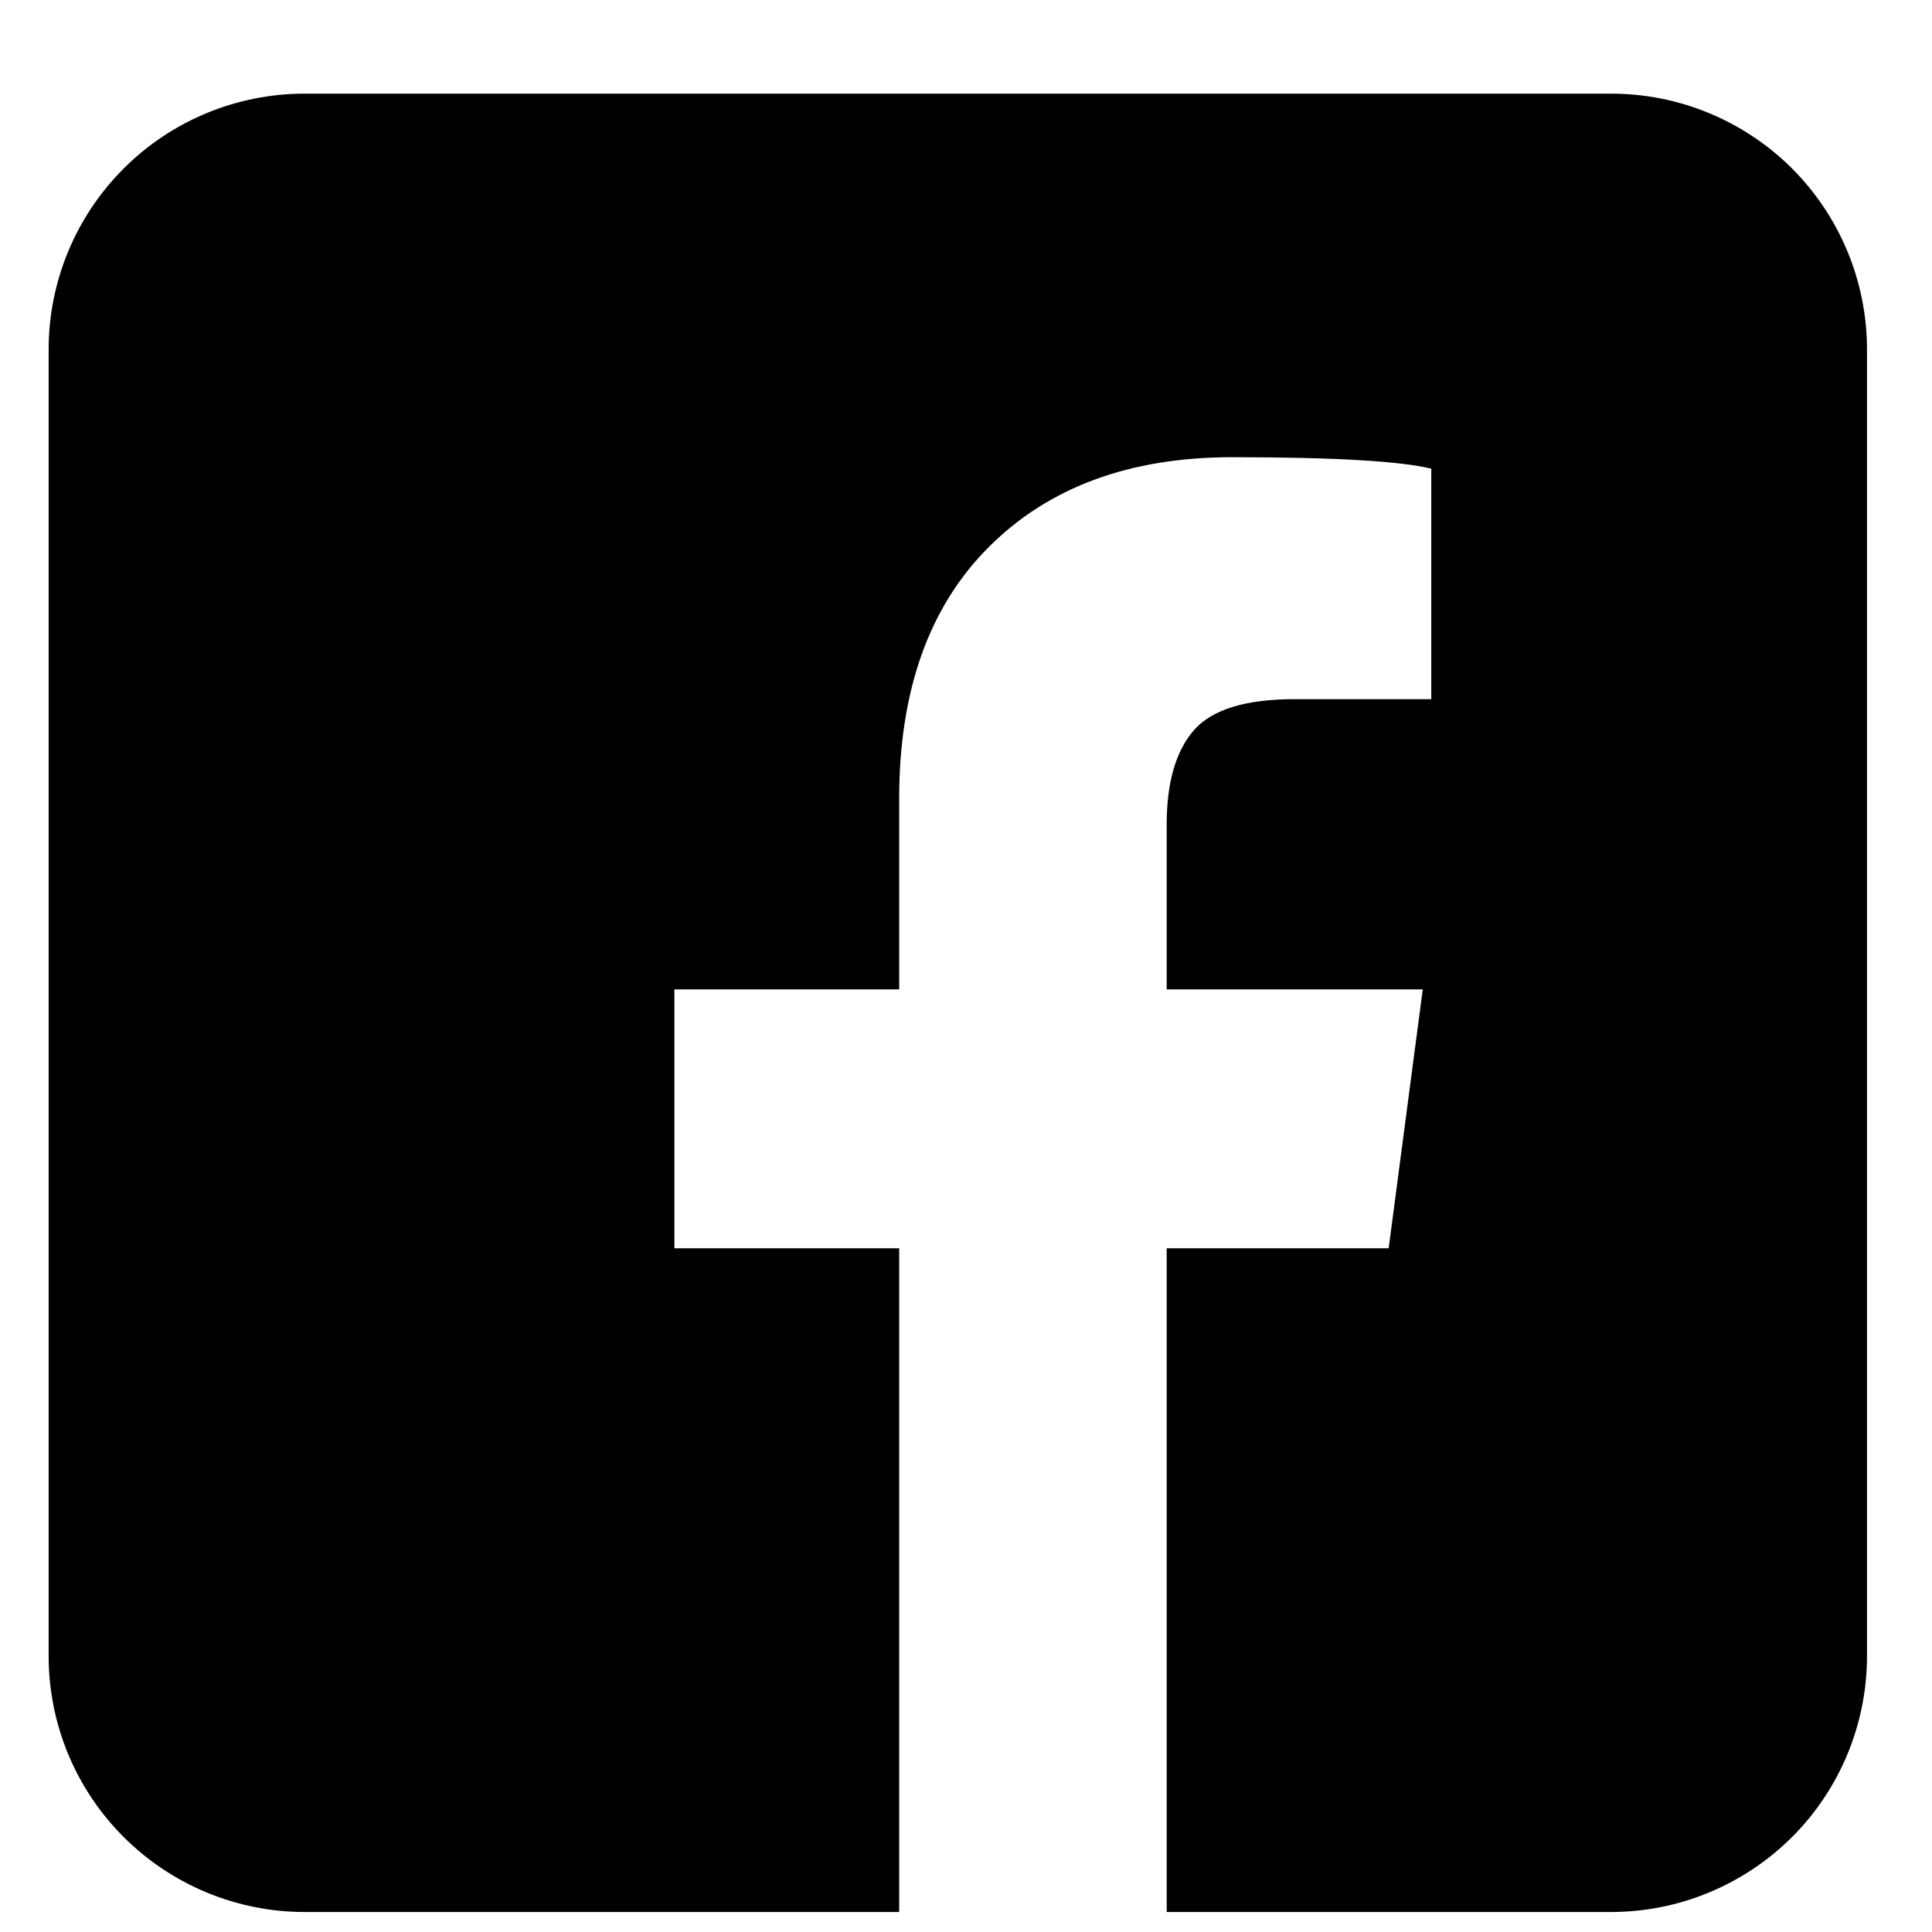
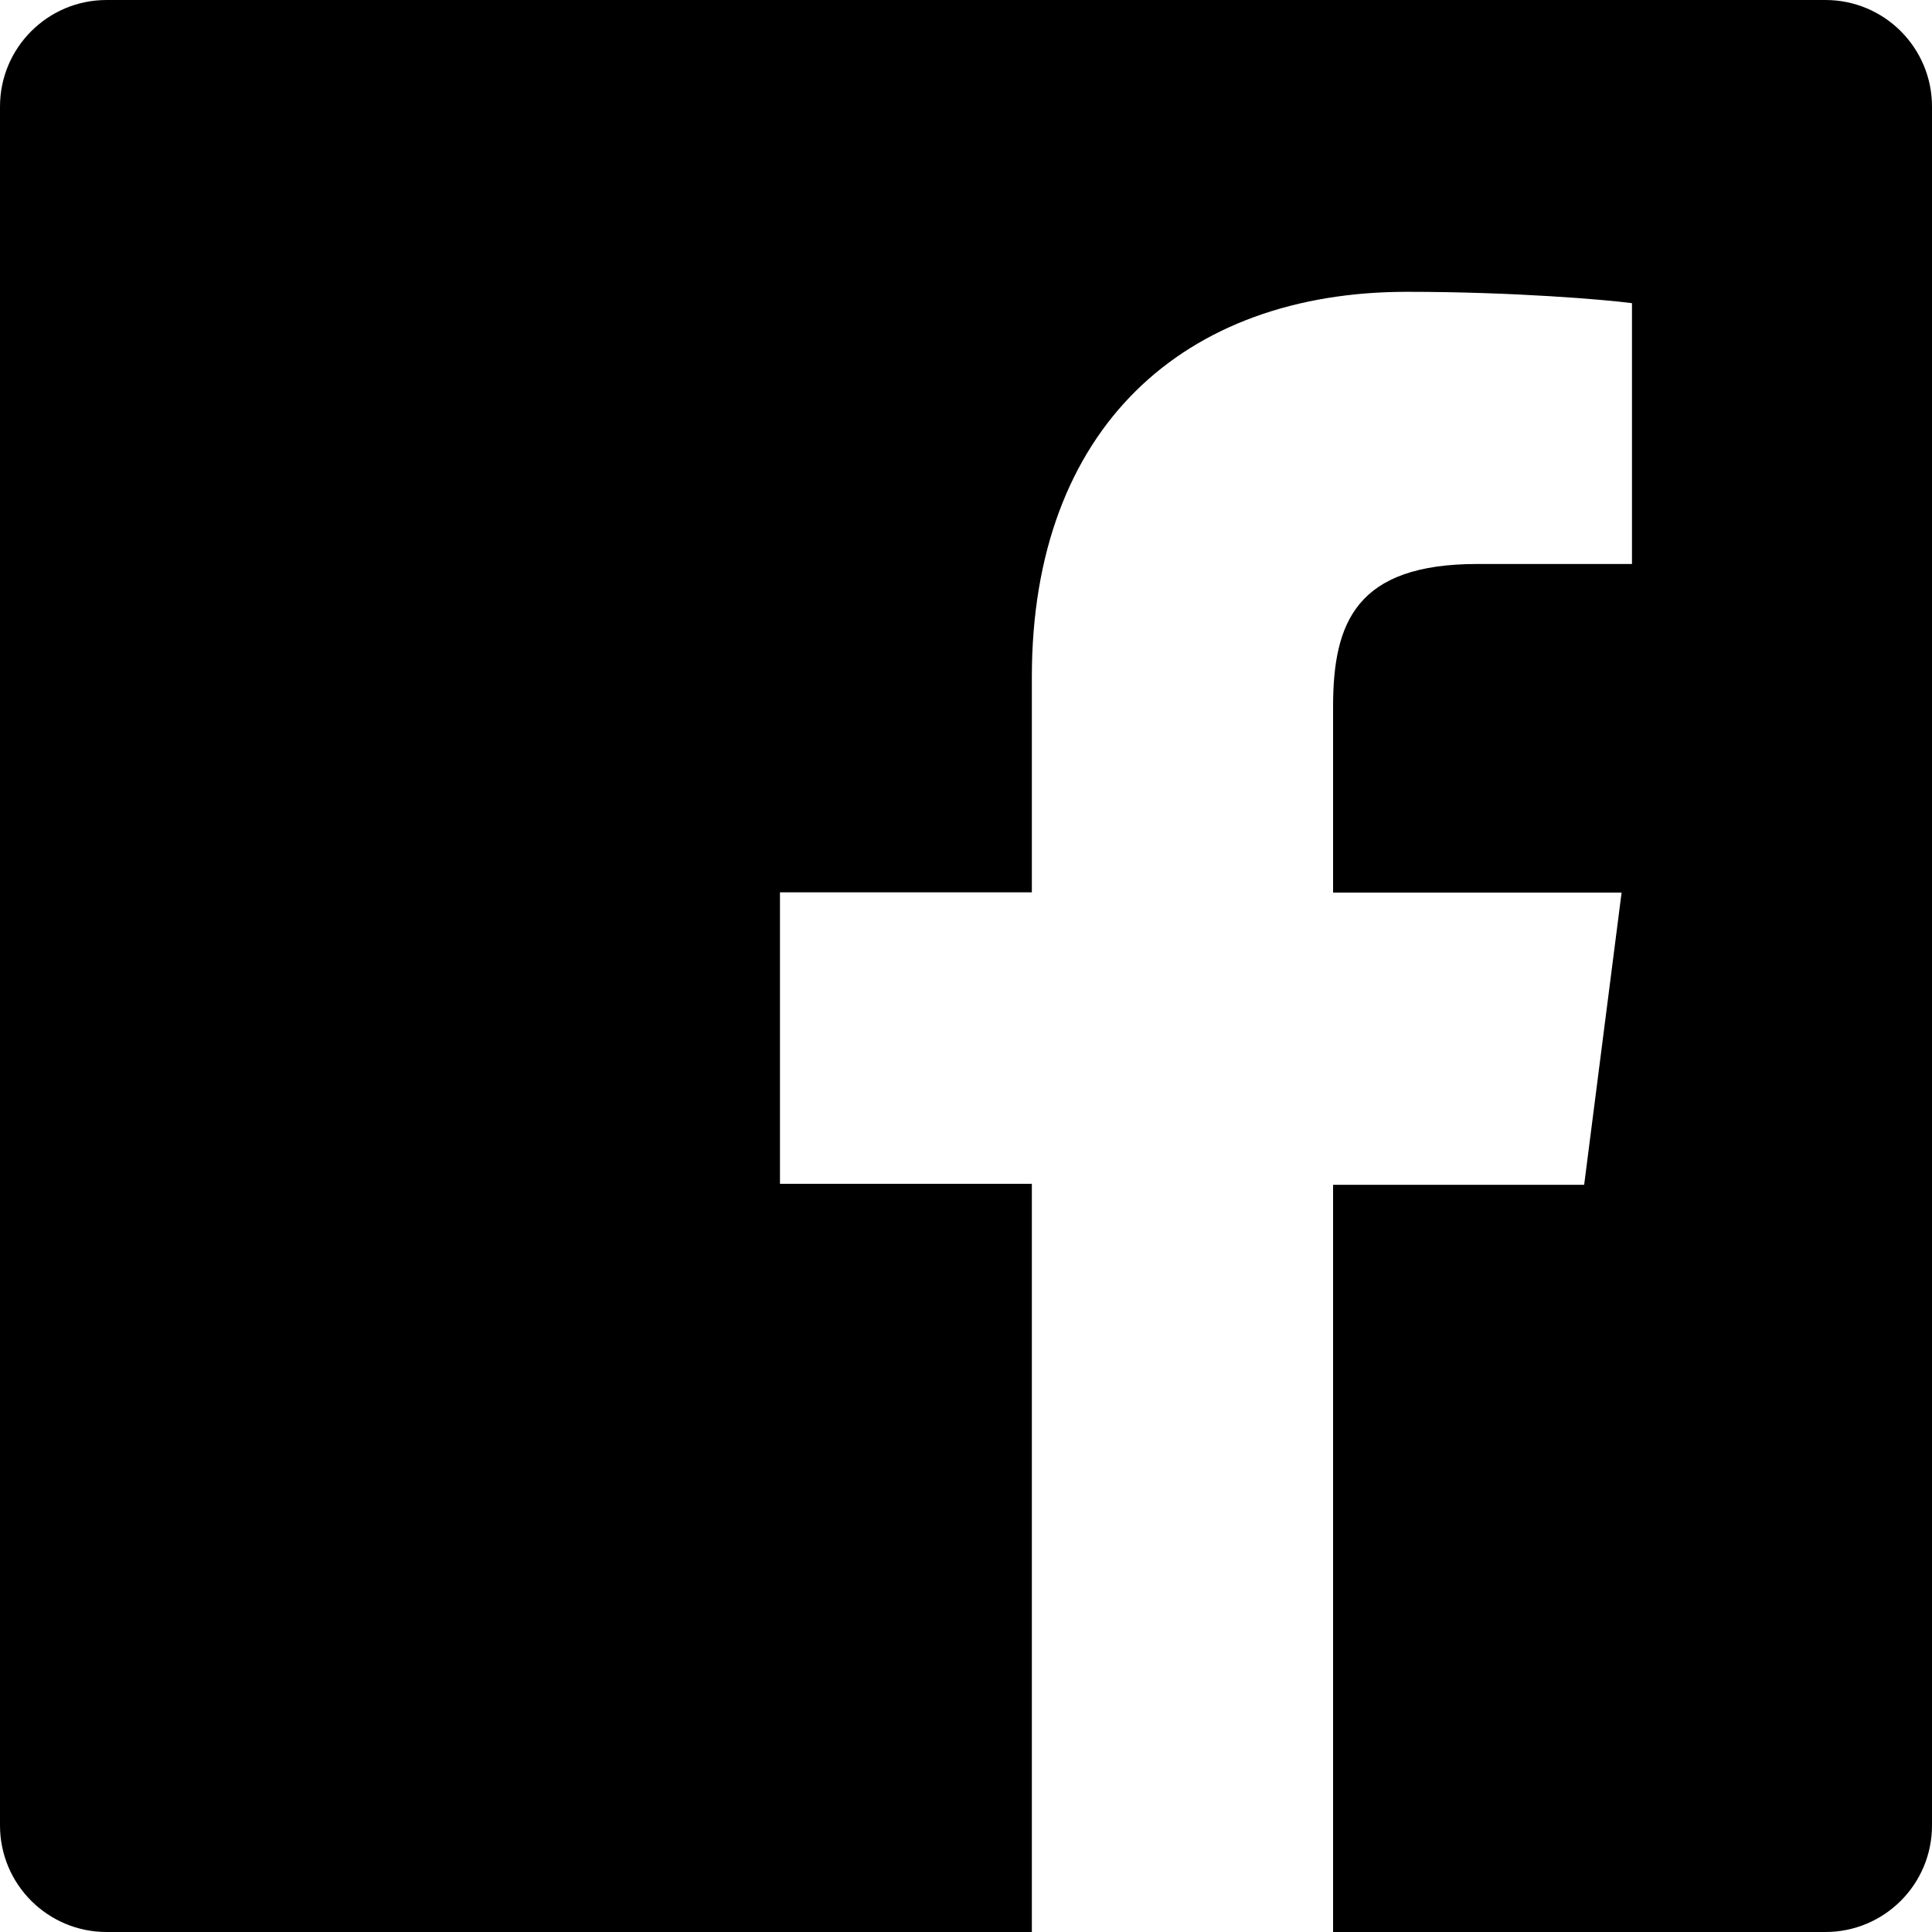
- <svg xmlns="http://www.w3.org/2000/svg" fill="none" height="17" viewBox="0 0 17 17" width="17">
-   <path d="M14.176 0.824H2.68C2.083 0.824 1.51 1.061 1.088 1.483C0.665 1.906 0.428 2.478 0.428 3.076V14.572C0.428 15.169 0.665 15.742 1.088 16.164C1.51 16.586 2.083 16.824 2.68 16.824H7.912V10.984H5.934V8.706H7.912V7.028C7.912 6.077 8.175 5.338 8.701 4.813C9.227 4.287 9.94 4.023 10.841 4.023C11.743 4.023 12.327 4.058 12.594 4.124V6.152H11.392C10.958 6.152 10.662 6.244 10.503 6.428C10.345 6.611 10.266 6.887 10.266 7.254V8.706H12.519L12.219 10.984H10.266V16.824H14.176C14.774 16.824 15.346 16.586 15.769 16.164C16.191 15.742 16.428 15.169 16.428 14.572V3.076C16.428 2.478 16.191 1.906 15.769 1.483C15.346 1.061 14.774 0.824 14.176 0.824Z" fill="black" />
+ <svg xmlns="http://www.w3.org/2000/svg" role="img" viewBox="0 0 24 24">
+   <path d="M22.676 0H1.324C.593 0 0 .593 0 1.324v21.352C0 23.408.593 24 1.324 24h11.494v-9.294H9.689v-3.621h3.129V8.41c0-3.099 1.894-4.785 4.659-4.785 1.325 0 2.464.097 2.796.141v3.24h-1.921c-1.5 0-1.792.721-1.792 1.771v2.311h3.584l-.465 3.63H16.56V24h6.115c.733 0 1.325-.592 1.325-1.324V1.324C24 .593 23.408 0 22.676 0" />
</svg>
